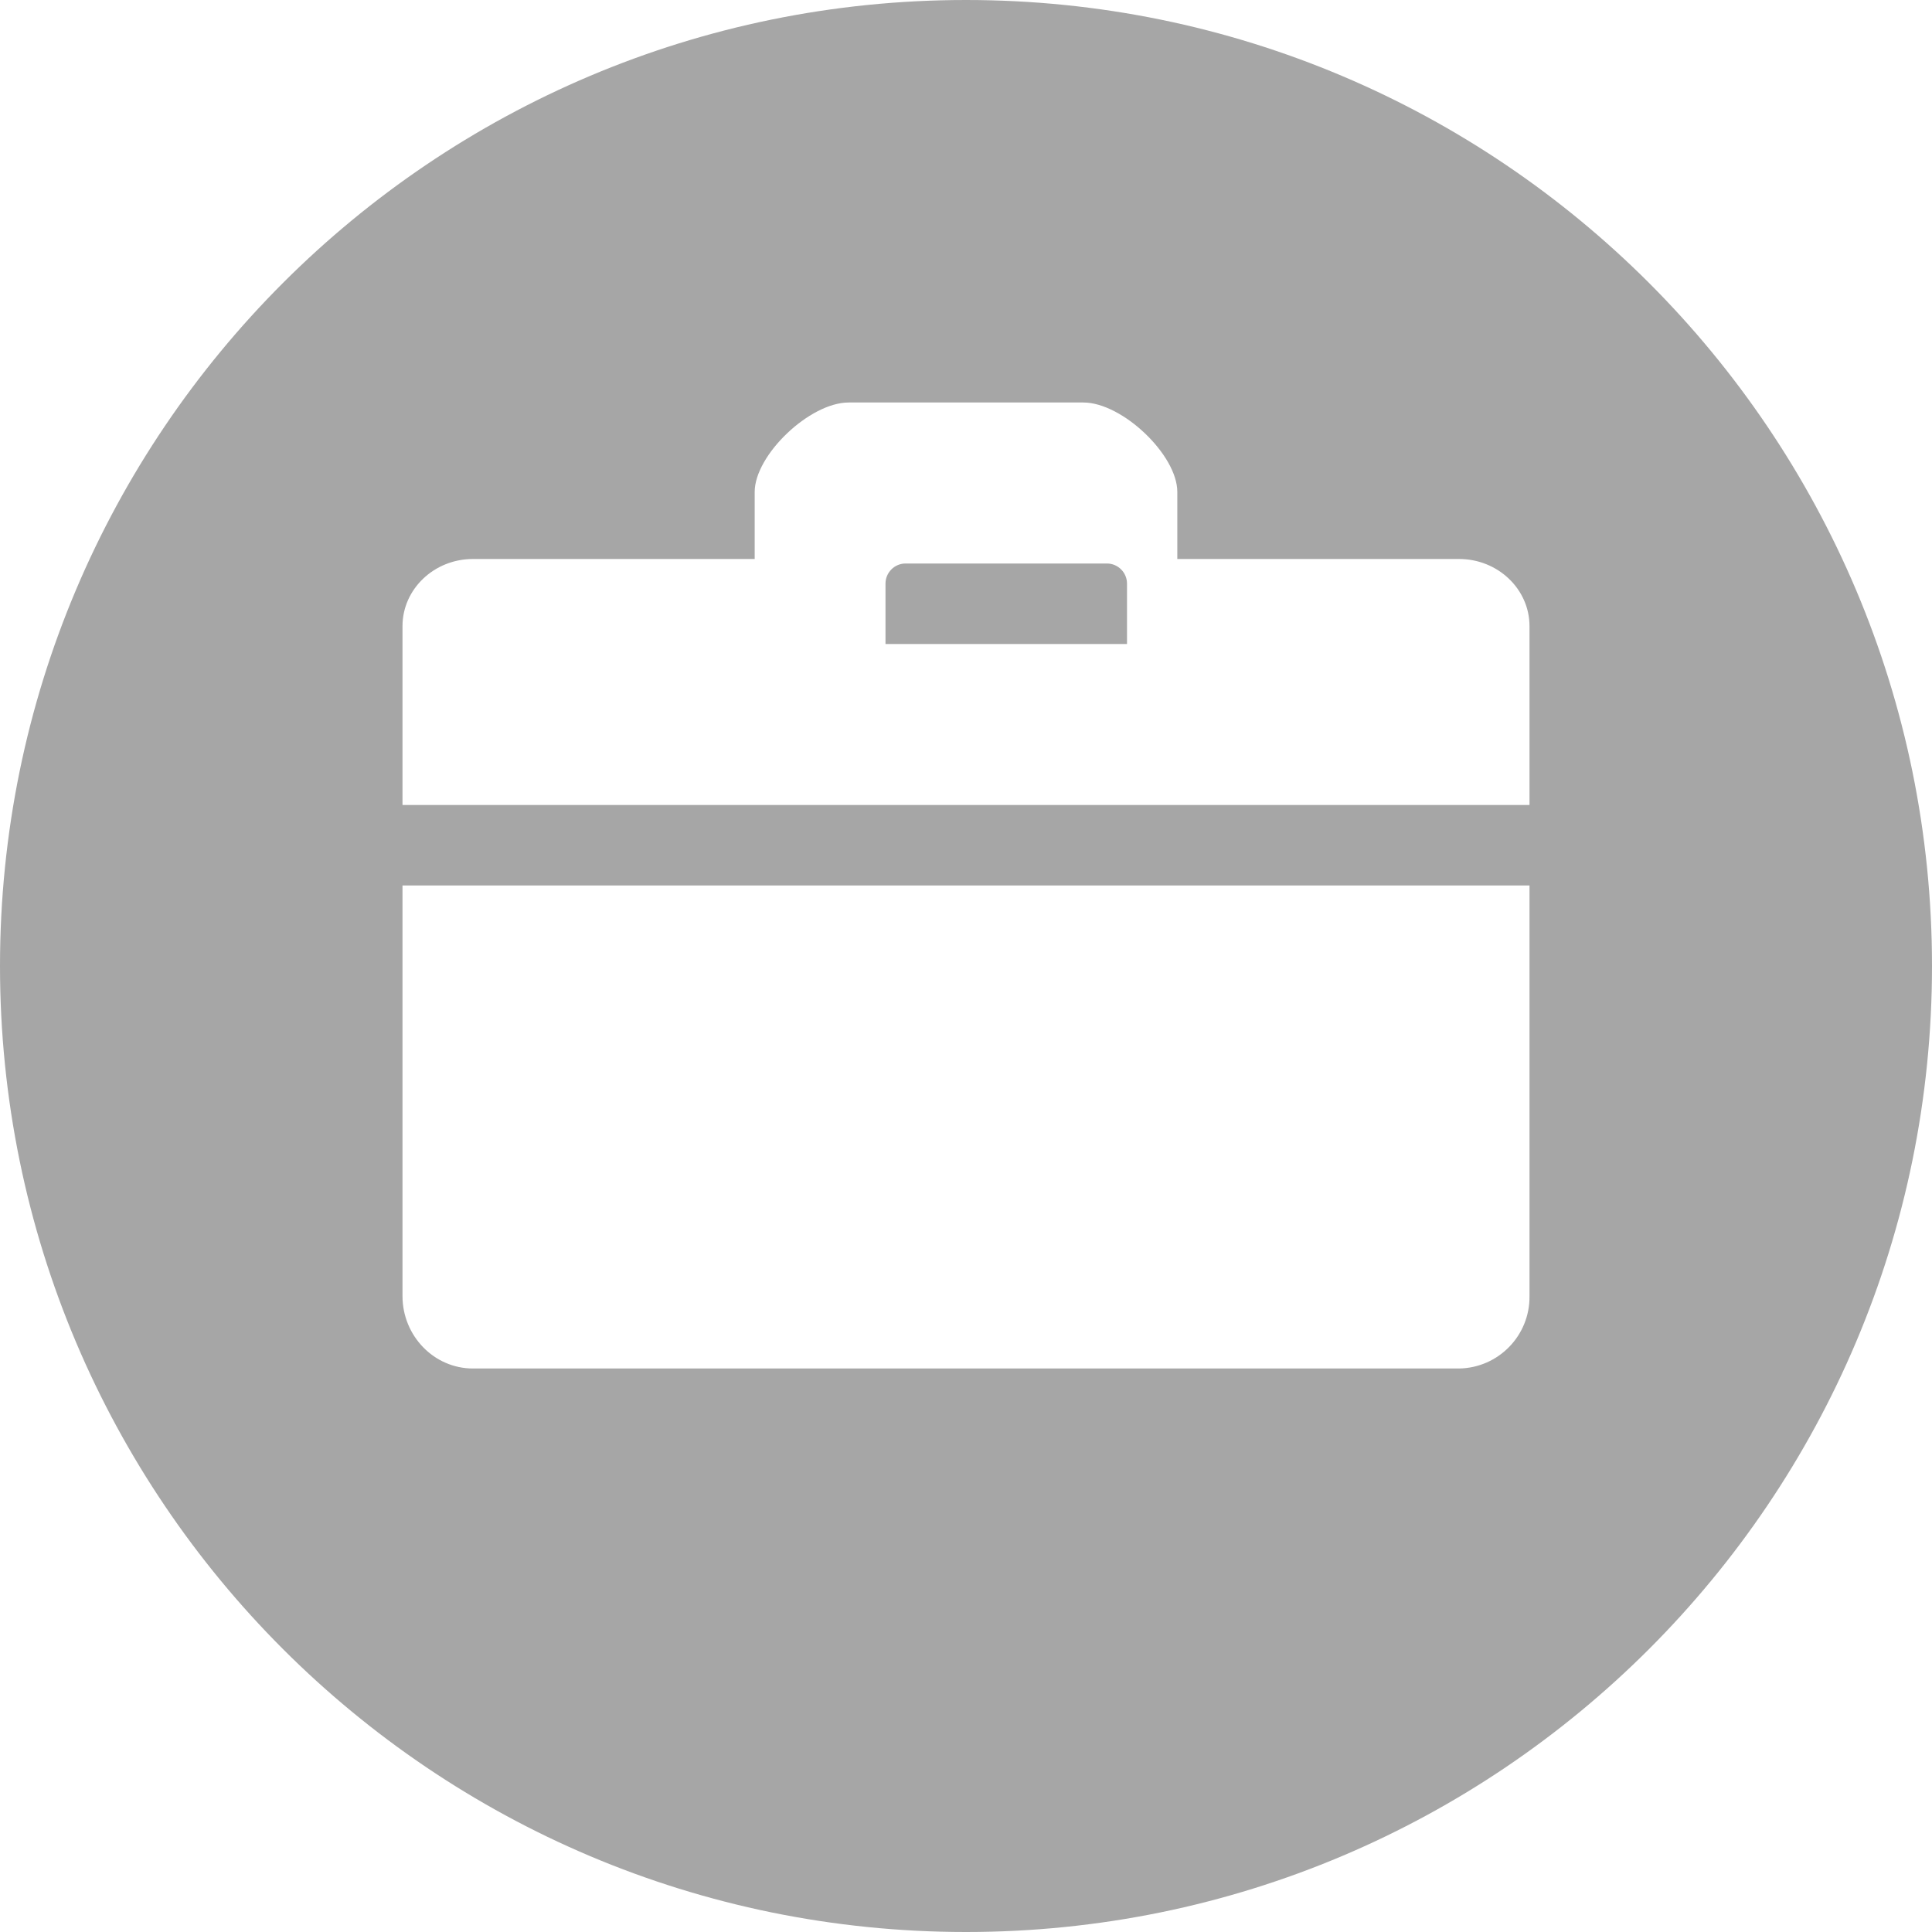
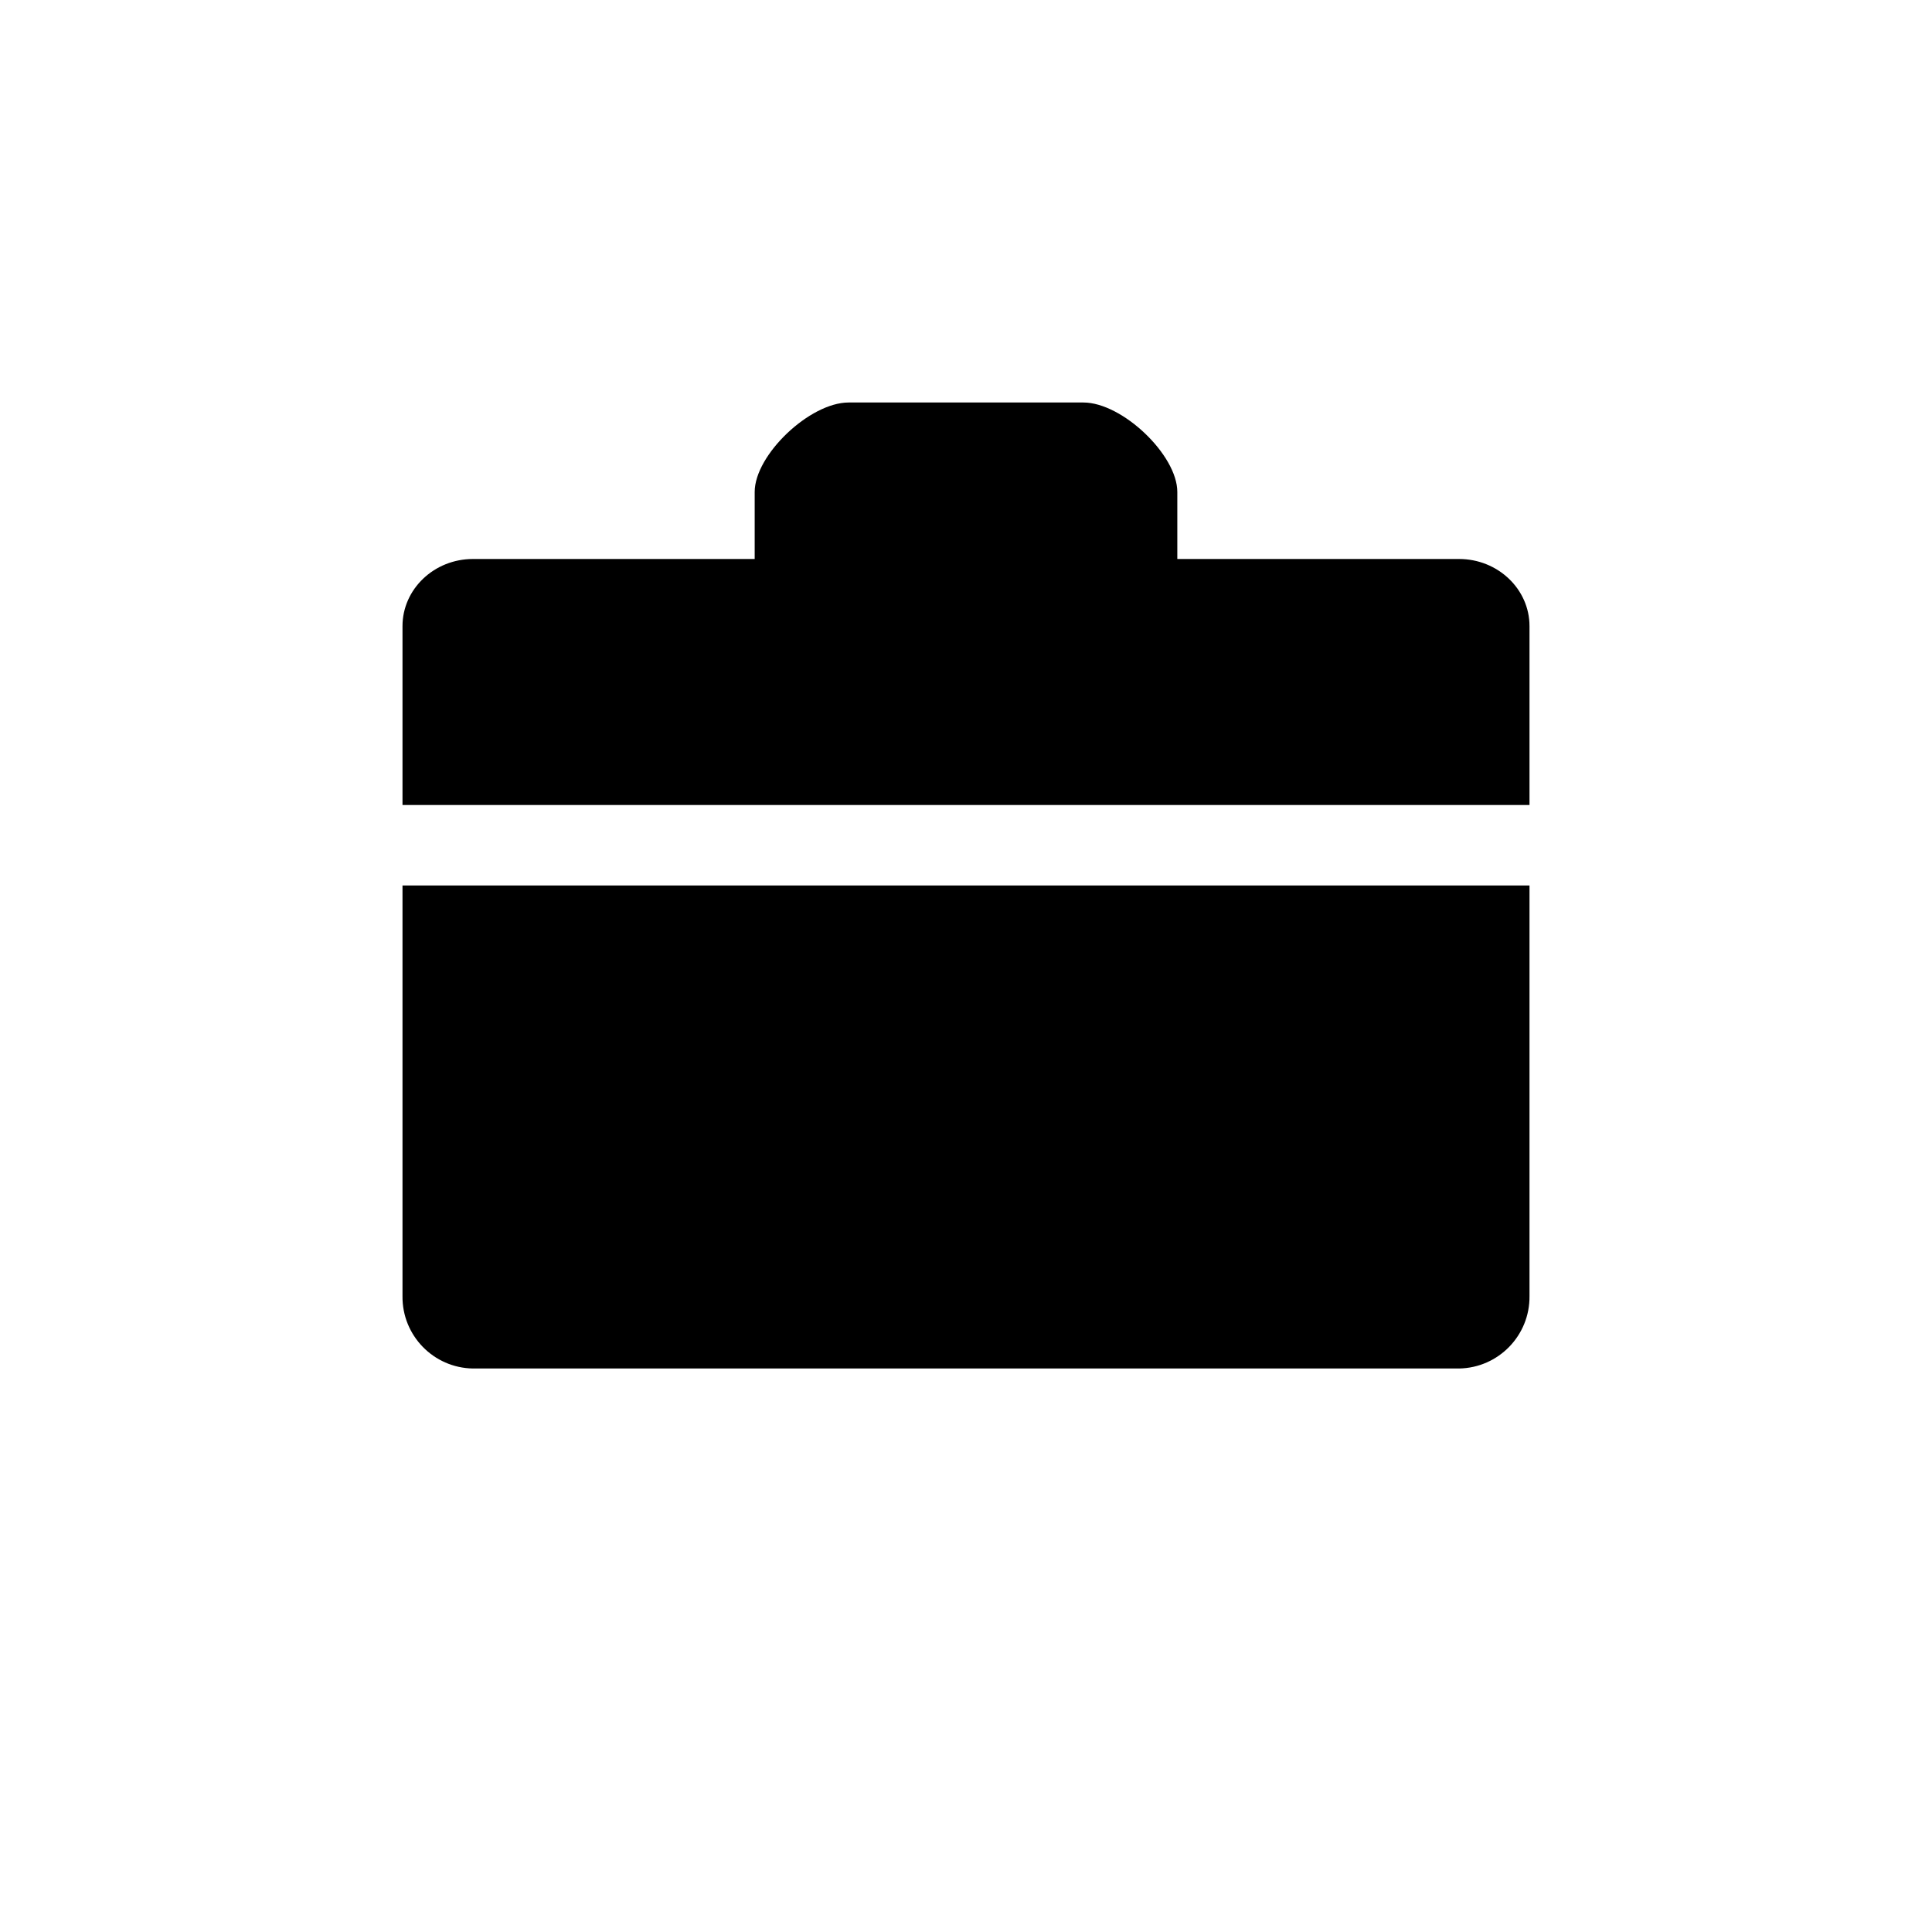
- <svg xmlns="http://www.w3.org/2000/svg" width="24" height="24" viewBox="0 0 24 24">
-   <path fill="#A6A6A6" fill-rule="evenodd" d="M12 24C5.373 24 0 18.627 0 12S5.373 0 12 0s12 5.373 12 12-5.373 12-12 12zm6.125-17.056h-3.5v-.833c0-.46-.684-1.111-1.167-1.111h-2.916c-.483 0-1.167.652-1.167 1.111v.833h-3.5c-.482 0-.875.374-.875.834V10h14V7.778c0-.46-.393-.834-.875-.834zM11 7.25a.25.25 0 0 1 .25-.25h2.5a.25.25 0 0 1 .25.25V8h-3v-.75zM16.083 11H5v5.1c0 .496.393.9.875.9h12.25a.889.889 0 0 0 .875-.9V11H16.083z" />
+ <svg xmlns="http://www.w3.org/2000/svg" width="24" height="24">
+   <path d="M18.125 6.944c.482 0 .875.374.875.834V10H5V7.778c0-.46.393-.834.875-.834h3.5v-.833c0-.46.684-1.111 1.167-1.111h2.916c.483 0 1.167.652 1.167 1.111v.833h3.5zM16.083 11H19v5.1a.89.89 0 0 1-.875.9H5.875A.889.889 0 0 1 5 16.1V11h11.083z" fill-rule="evenodd" />
</svg>
